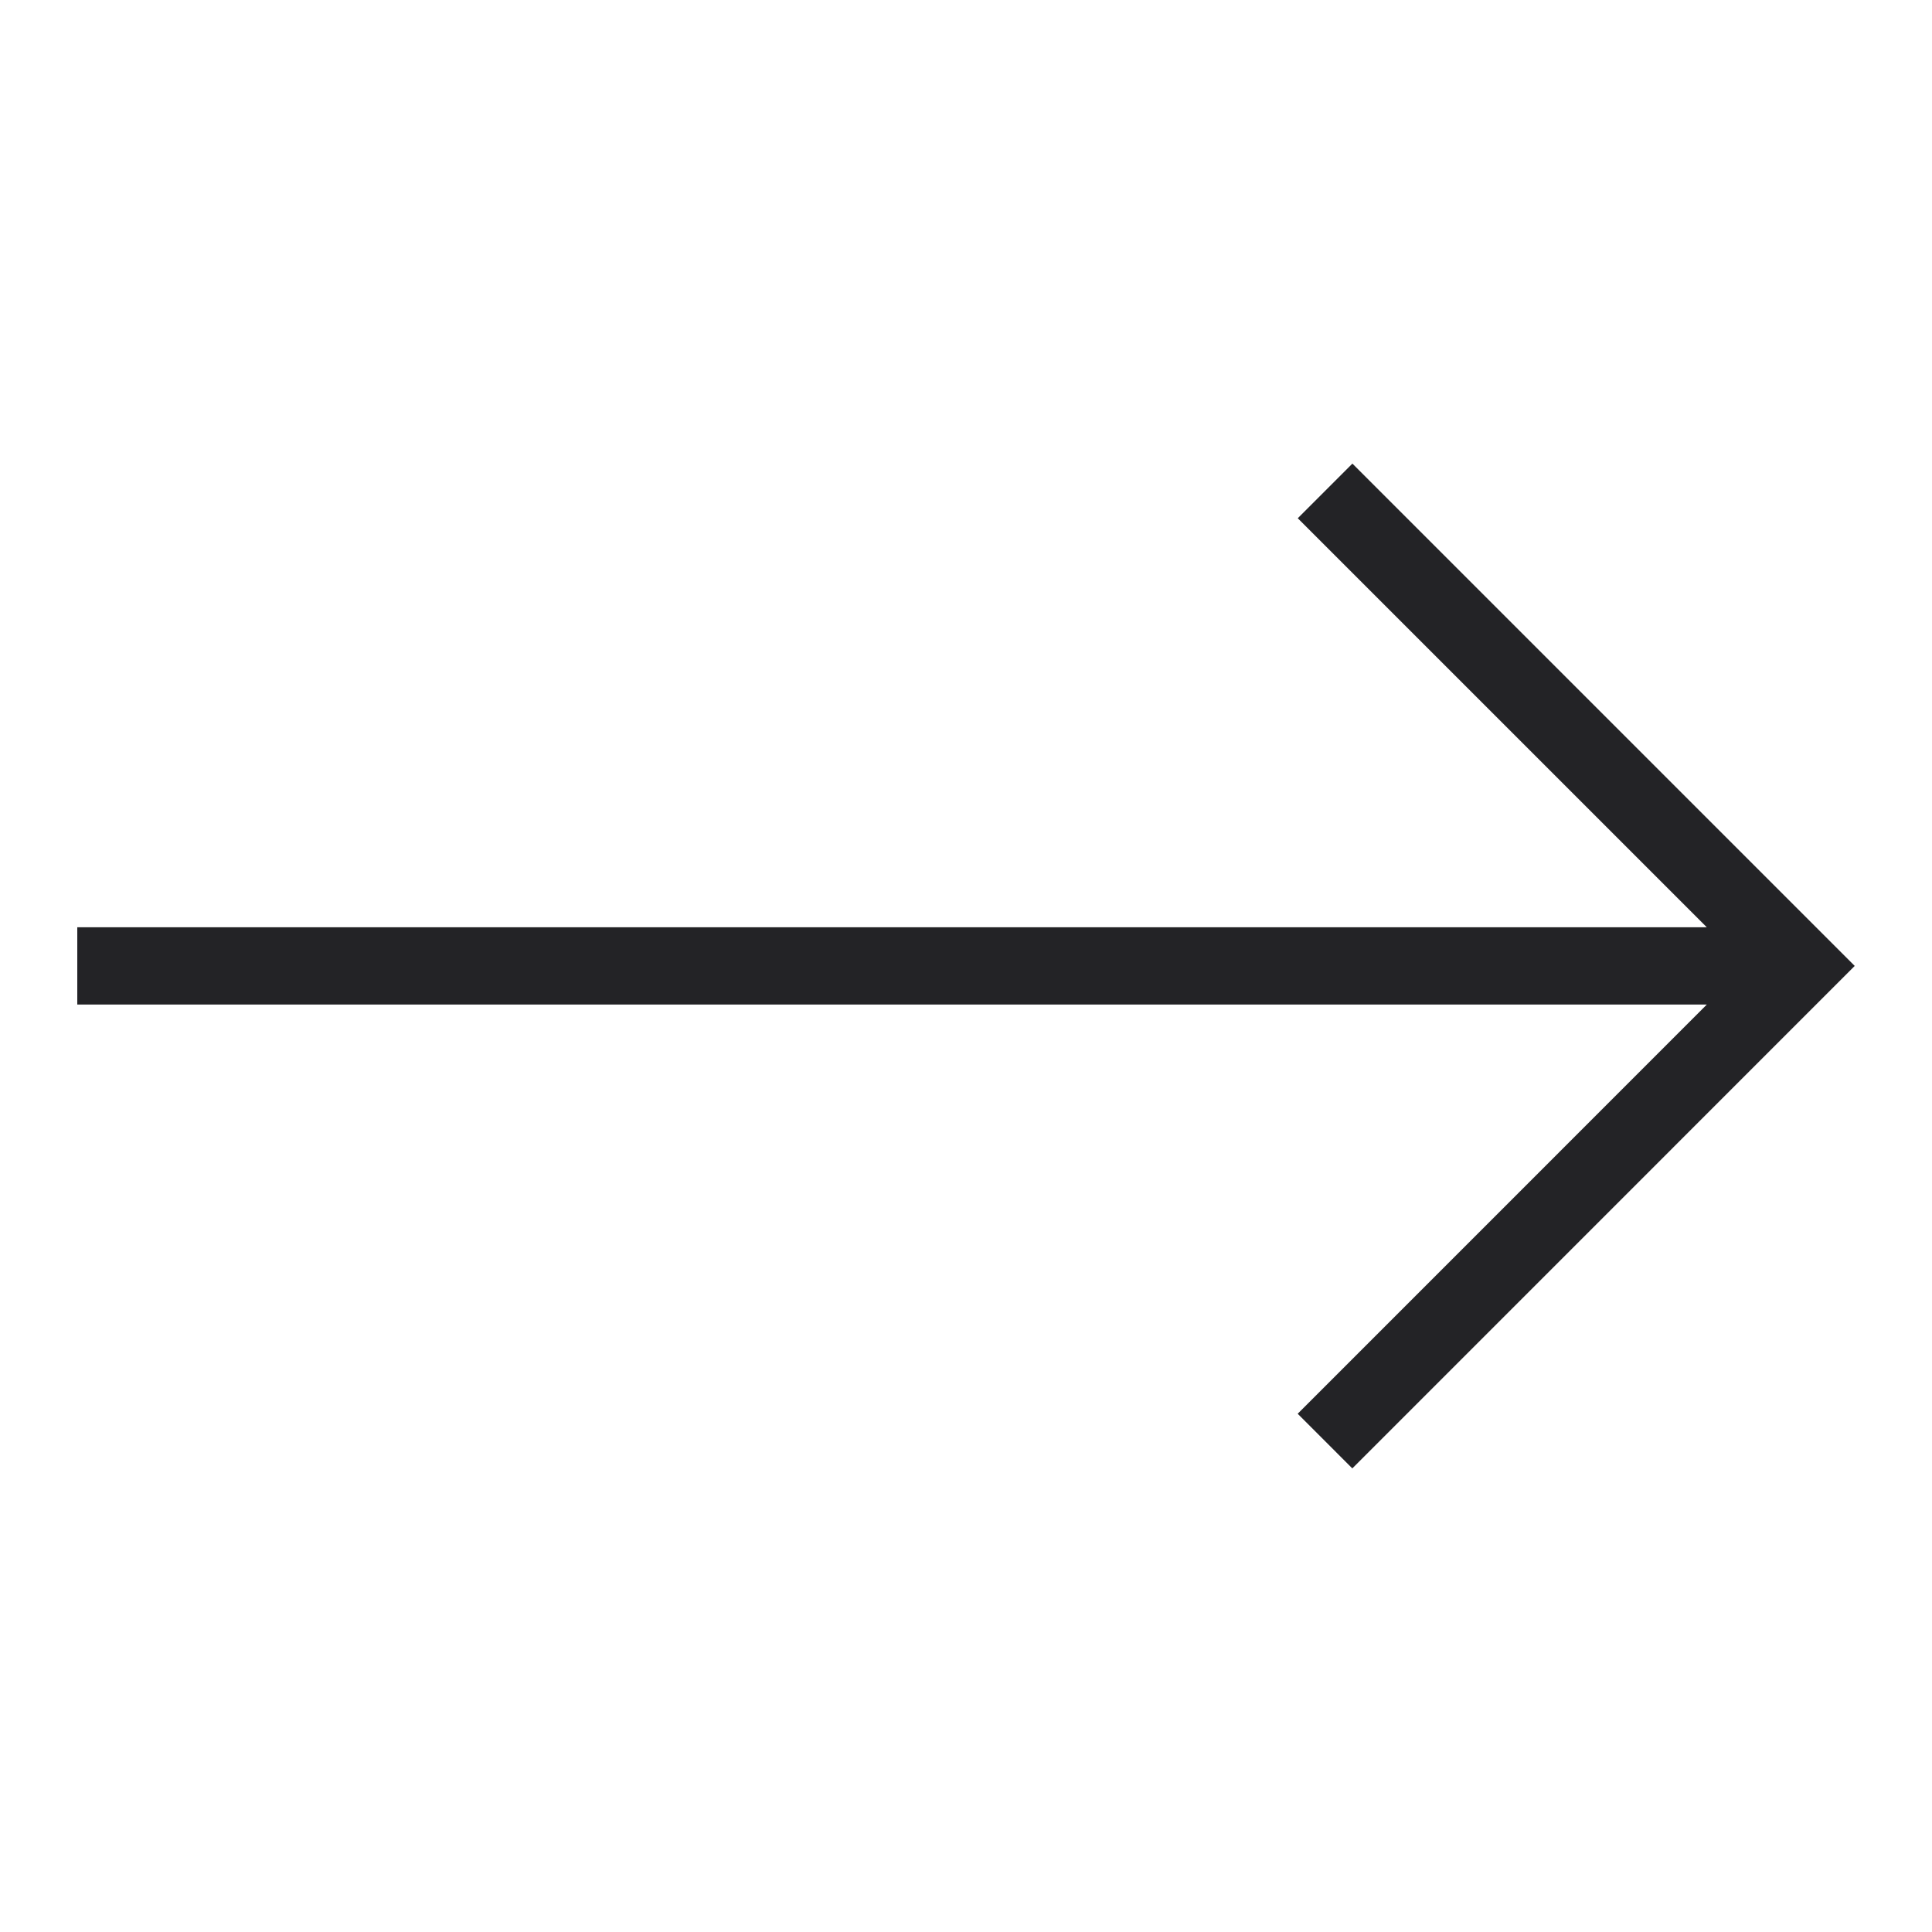
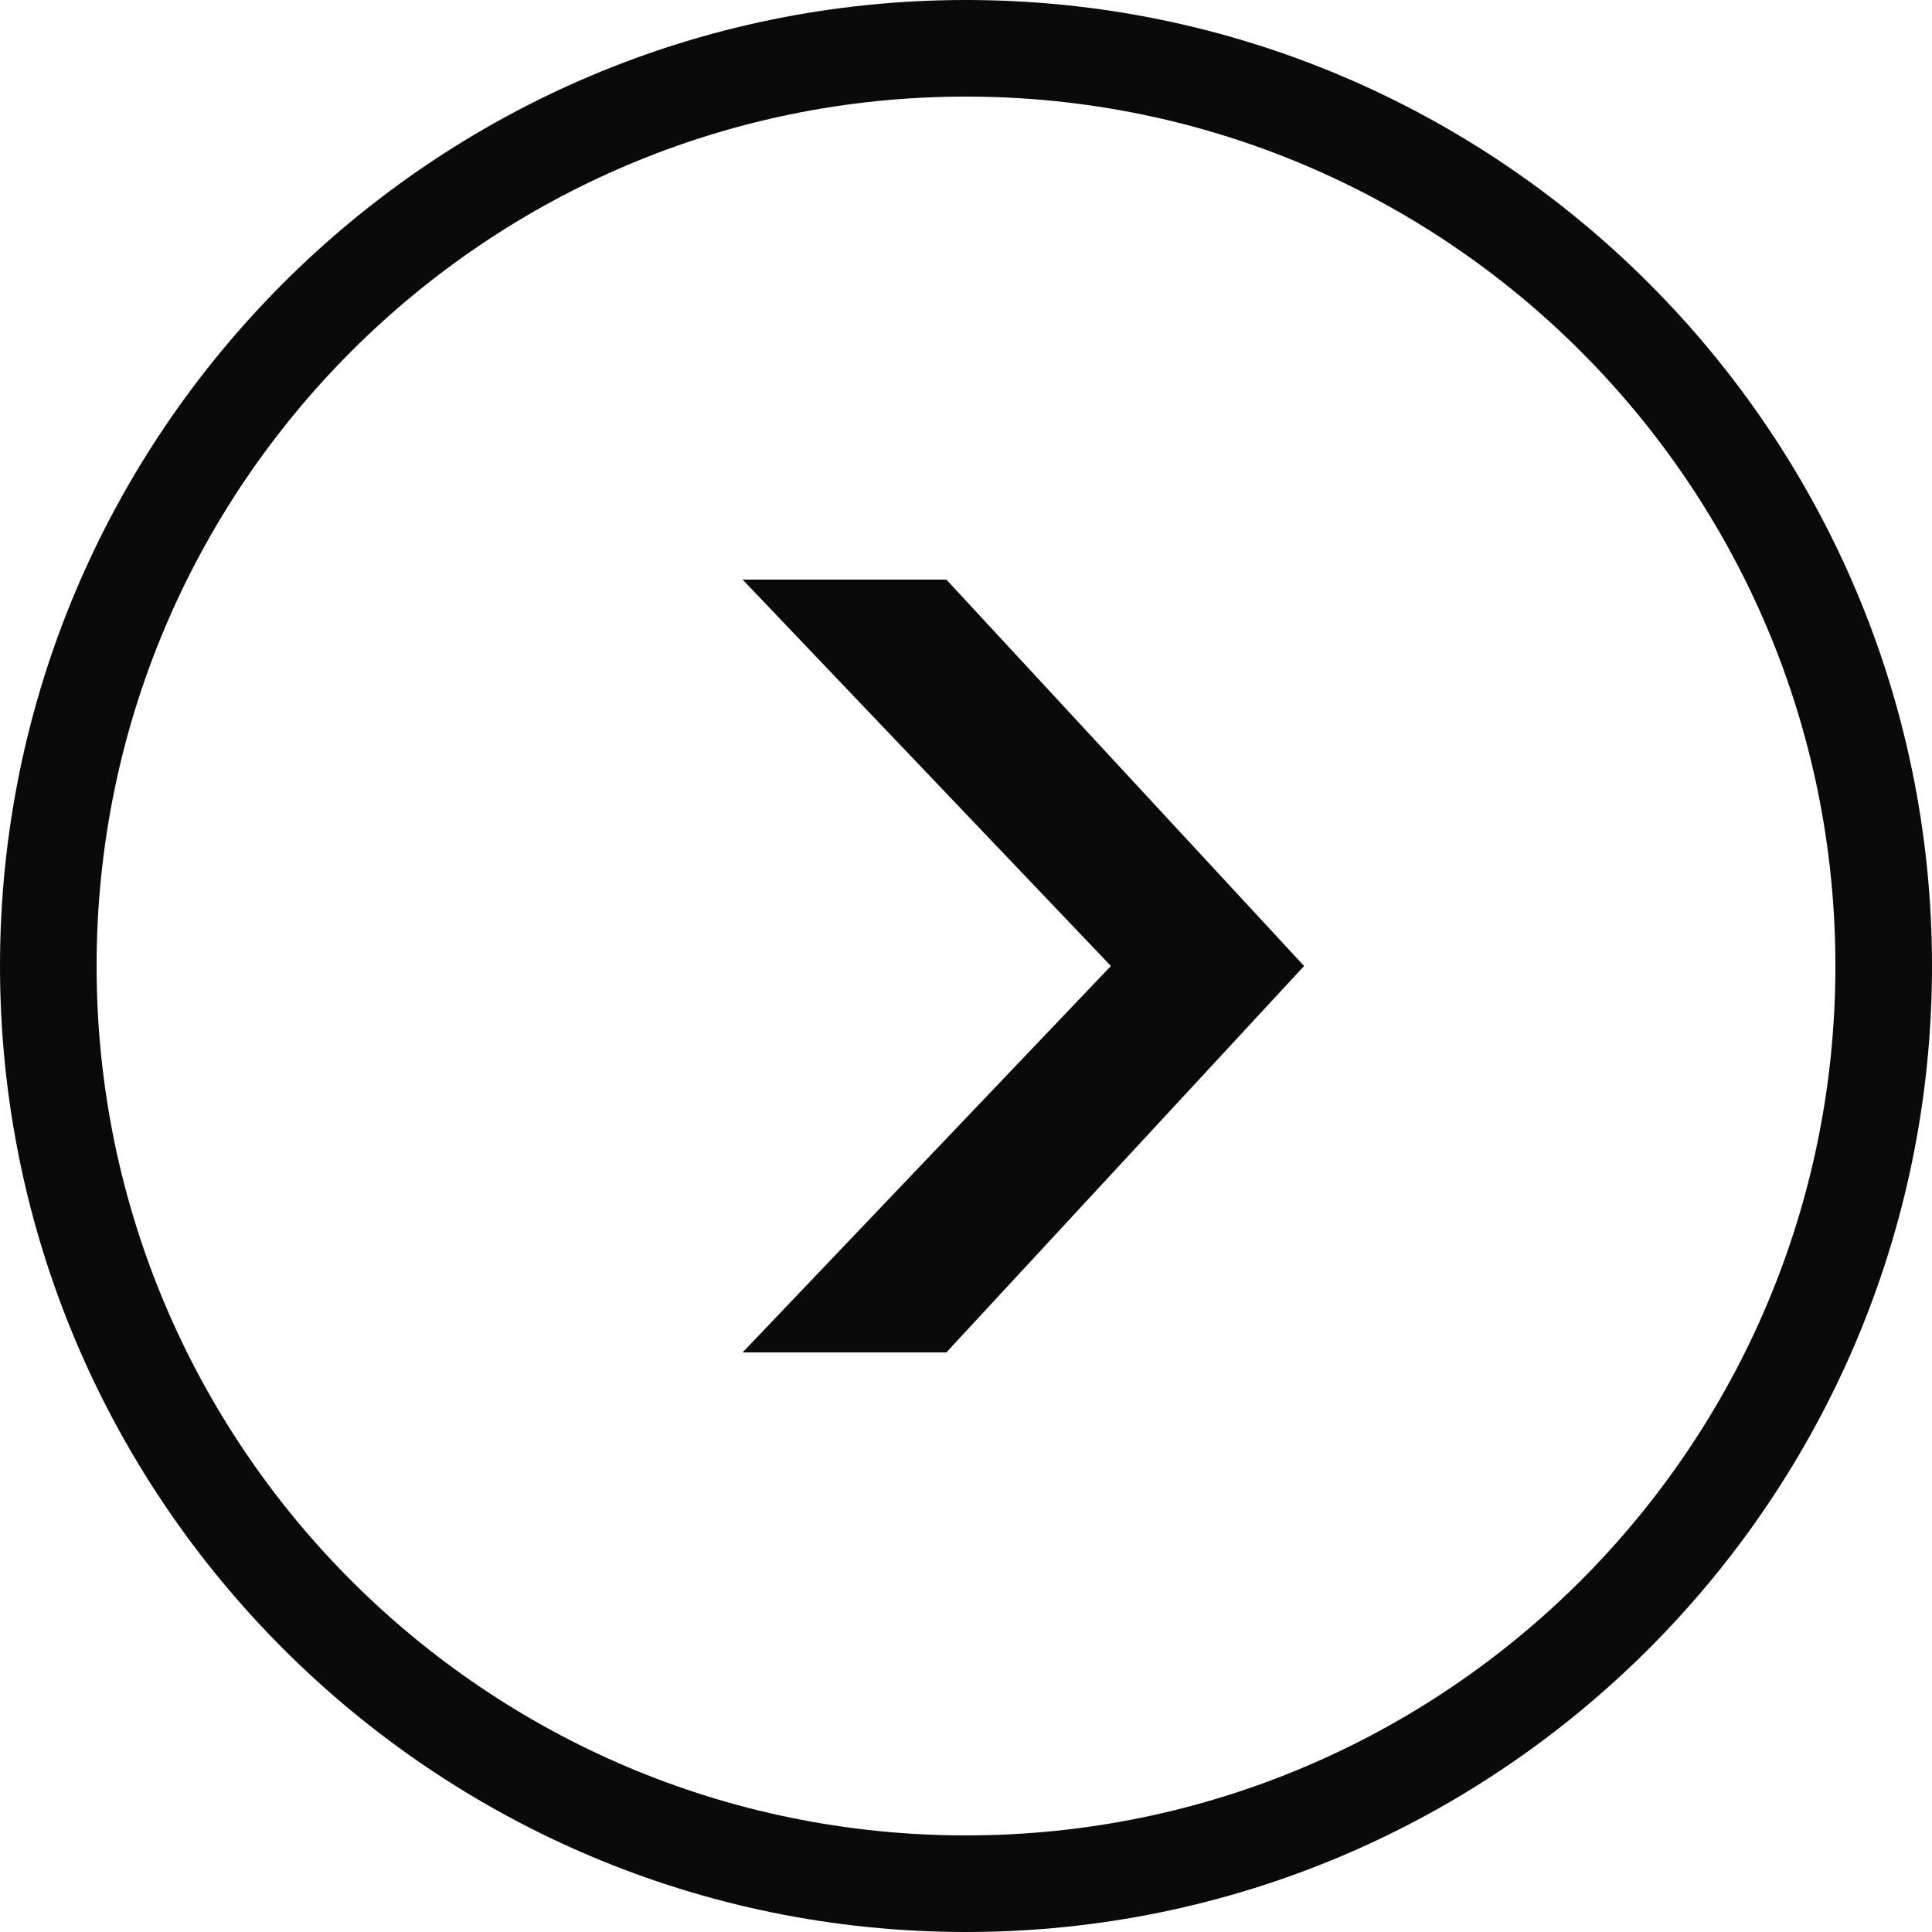
- <svg xmlns="http://www.w3.org/2000/svg" viewBox="0 0 25 25">
-   <g id="Right-2" data-name="Right">
-     <polygon points="17.5 5.999 16.793 6.706 22.086 11.999 1 11.999 1 12.999 22.086 12.999 16.792 18.294 17.499 19.001 24 12.499 17.5 5.999" style="fill:#232326" />
+ <svg xmlns="http://www.w3.org/2000/svg" version="1.1" id="icons_1_" x="0" y="0" viewBox="0 0 128 128" style="enable-background:new 0 0 128 128" xml:space="preserve">
+   <style>.st0{display:none}.st1{display:inline}.st2{fill:#0a0a0a}</style>
+   <g id="row1_1_">
+     <g id="_x31__3_">
+       <path class="st2" d="M64 0C28.7 0 0 28.7 0 64s28.7 64 64 64 64-28.7 64-64S99.3 0 64 0zm0 121.6C32.2 121.6 6.4 95.8 6.4 64S32.2 6.4 64 6.4s57.6 25.8 57.6 57.6-25.8 57.6-57.6 57.6zM49.2 38.4 73.6 64 49.2 89.6h13.5L86.4 64 62.7 38.4H49.2z" id="_x32__2_" />
+     </g>
  </g>
</svg>
